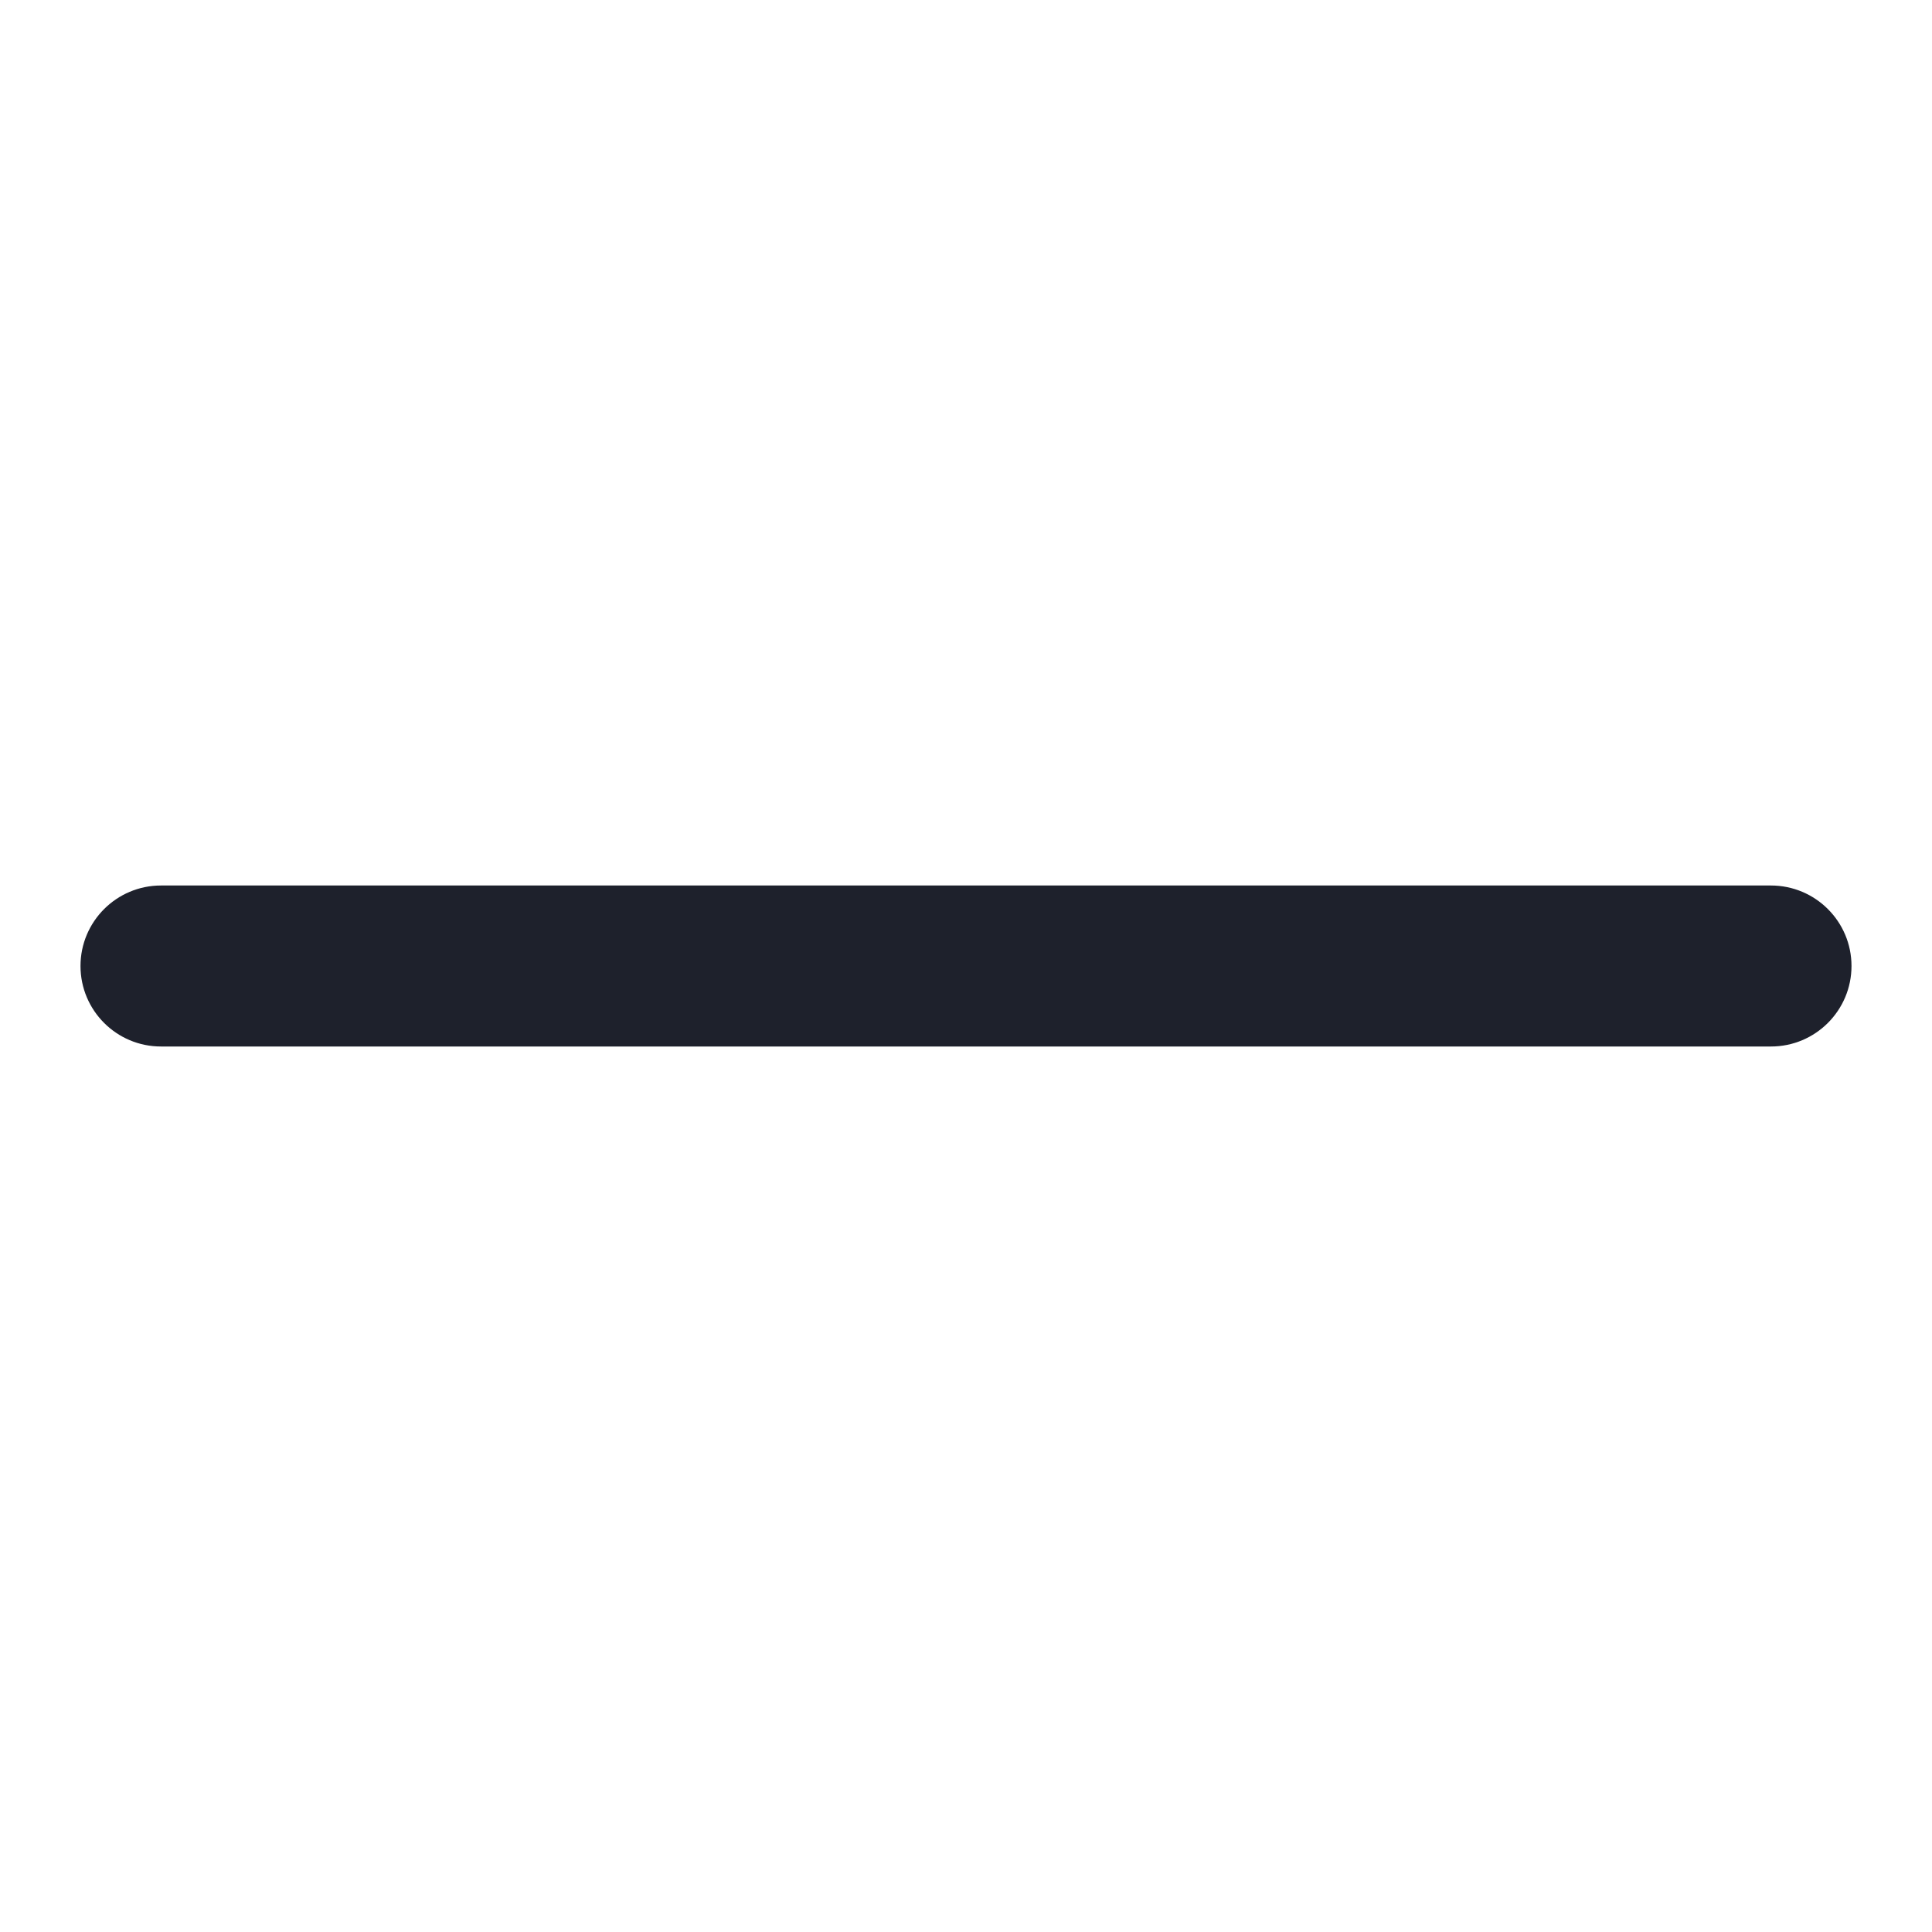
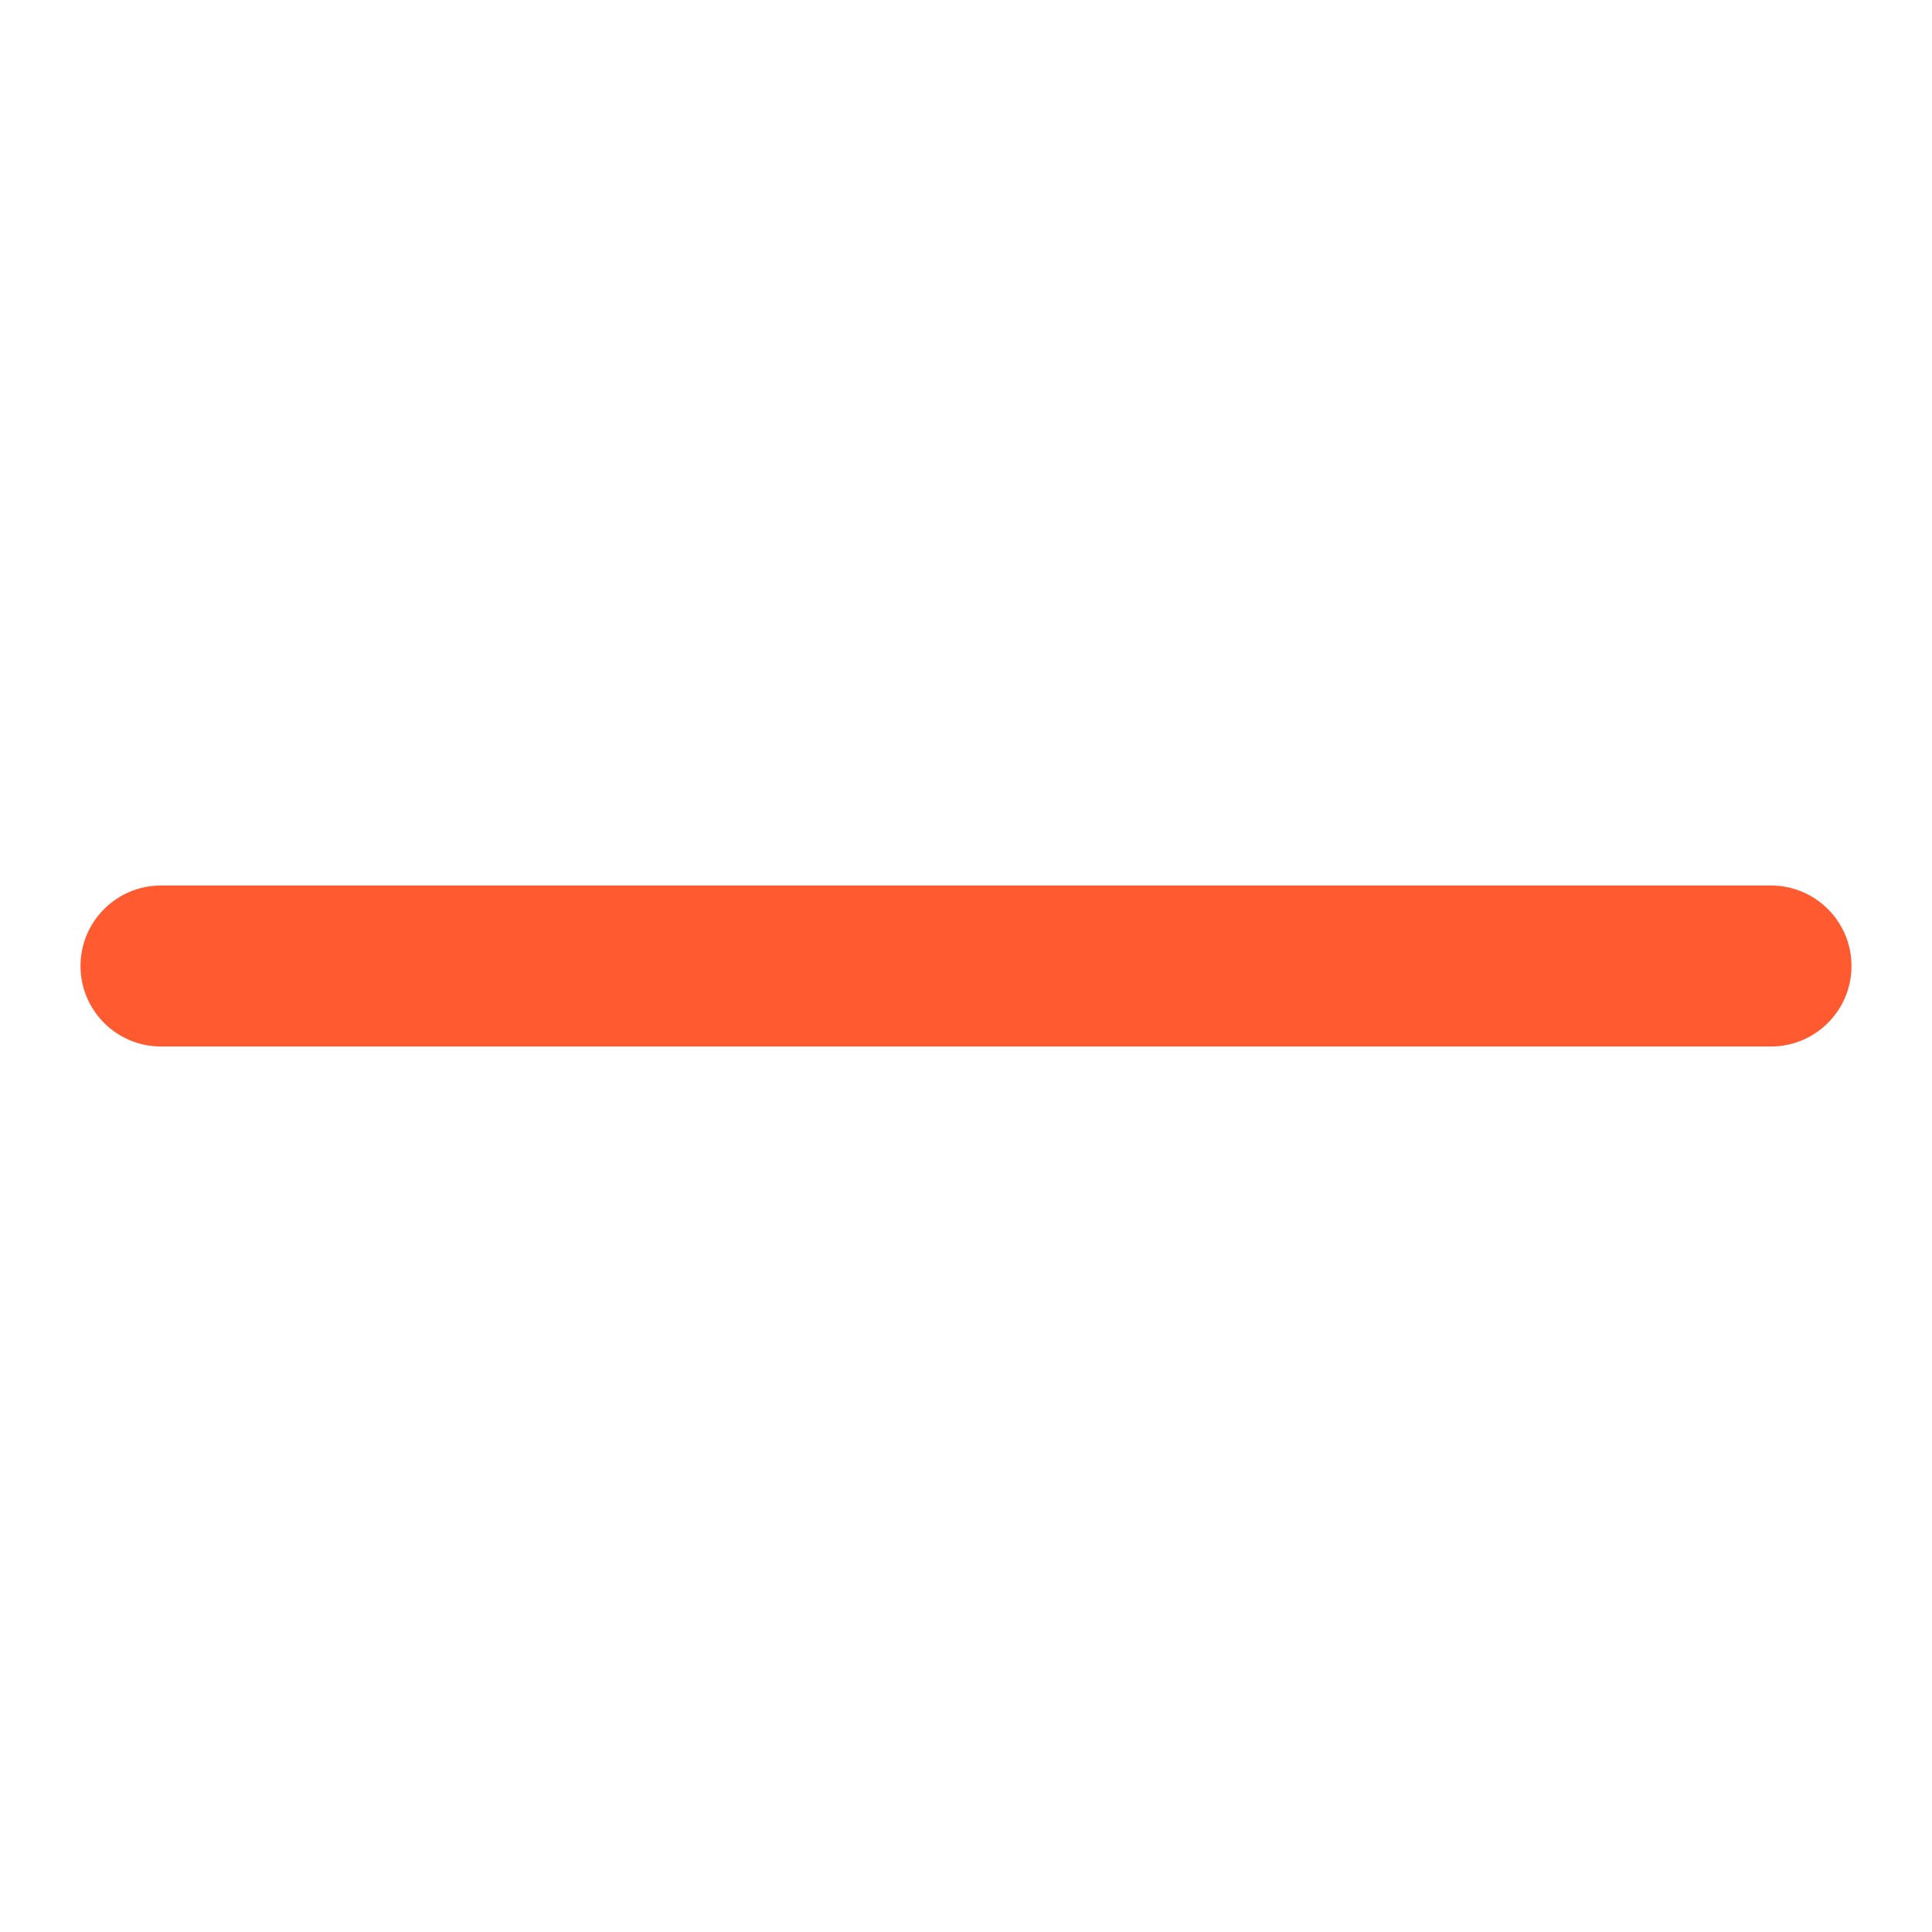
<svg xmlns="http://www.w3.org/2000/svg" width="24" height="24" viewBox="0 0 24 24" fill="none">
-   <path fill-rule="evenodd" clip-rule="evenodd" d="M1 12C1 11.448 1.448 11 2 11V12V13C1.448 13 1 12.552 1 12ZM22 12L22 13H2V12V11H21.999L22 12ZM22 12L22 13C22.552 13 23 12.552 23 12C23 11.448 22.552 11 21.999 11L22 12Z" fill="#1E212C" />
+   <path fill-rule="evenodd" clip-rule="evenodd" d="M1 12C1 11.448 1.448 11 2 11V12V13C1.448 13 1 12.552 1 12ZM22 12L22 13H2V12V11H21.999L22 12ZM22 12L22 13C22.552 13 23 12.552 23 12C23 11.448 22.552 11 21.999 11L22 12Z" fill="#FF5A30" />
</svg>
